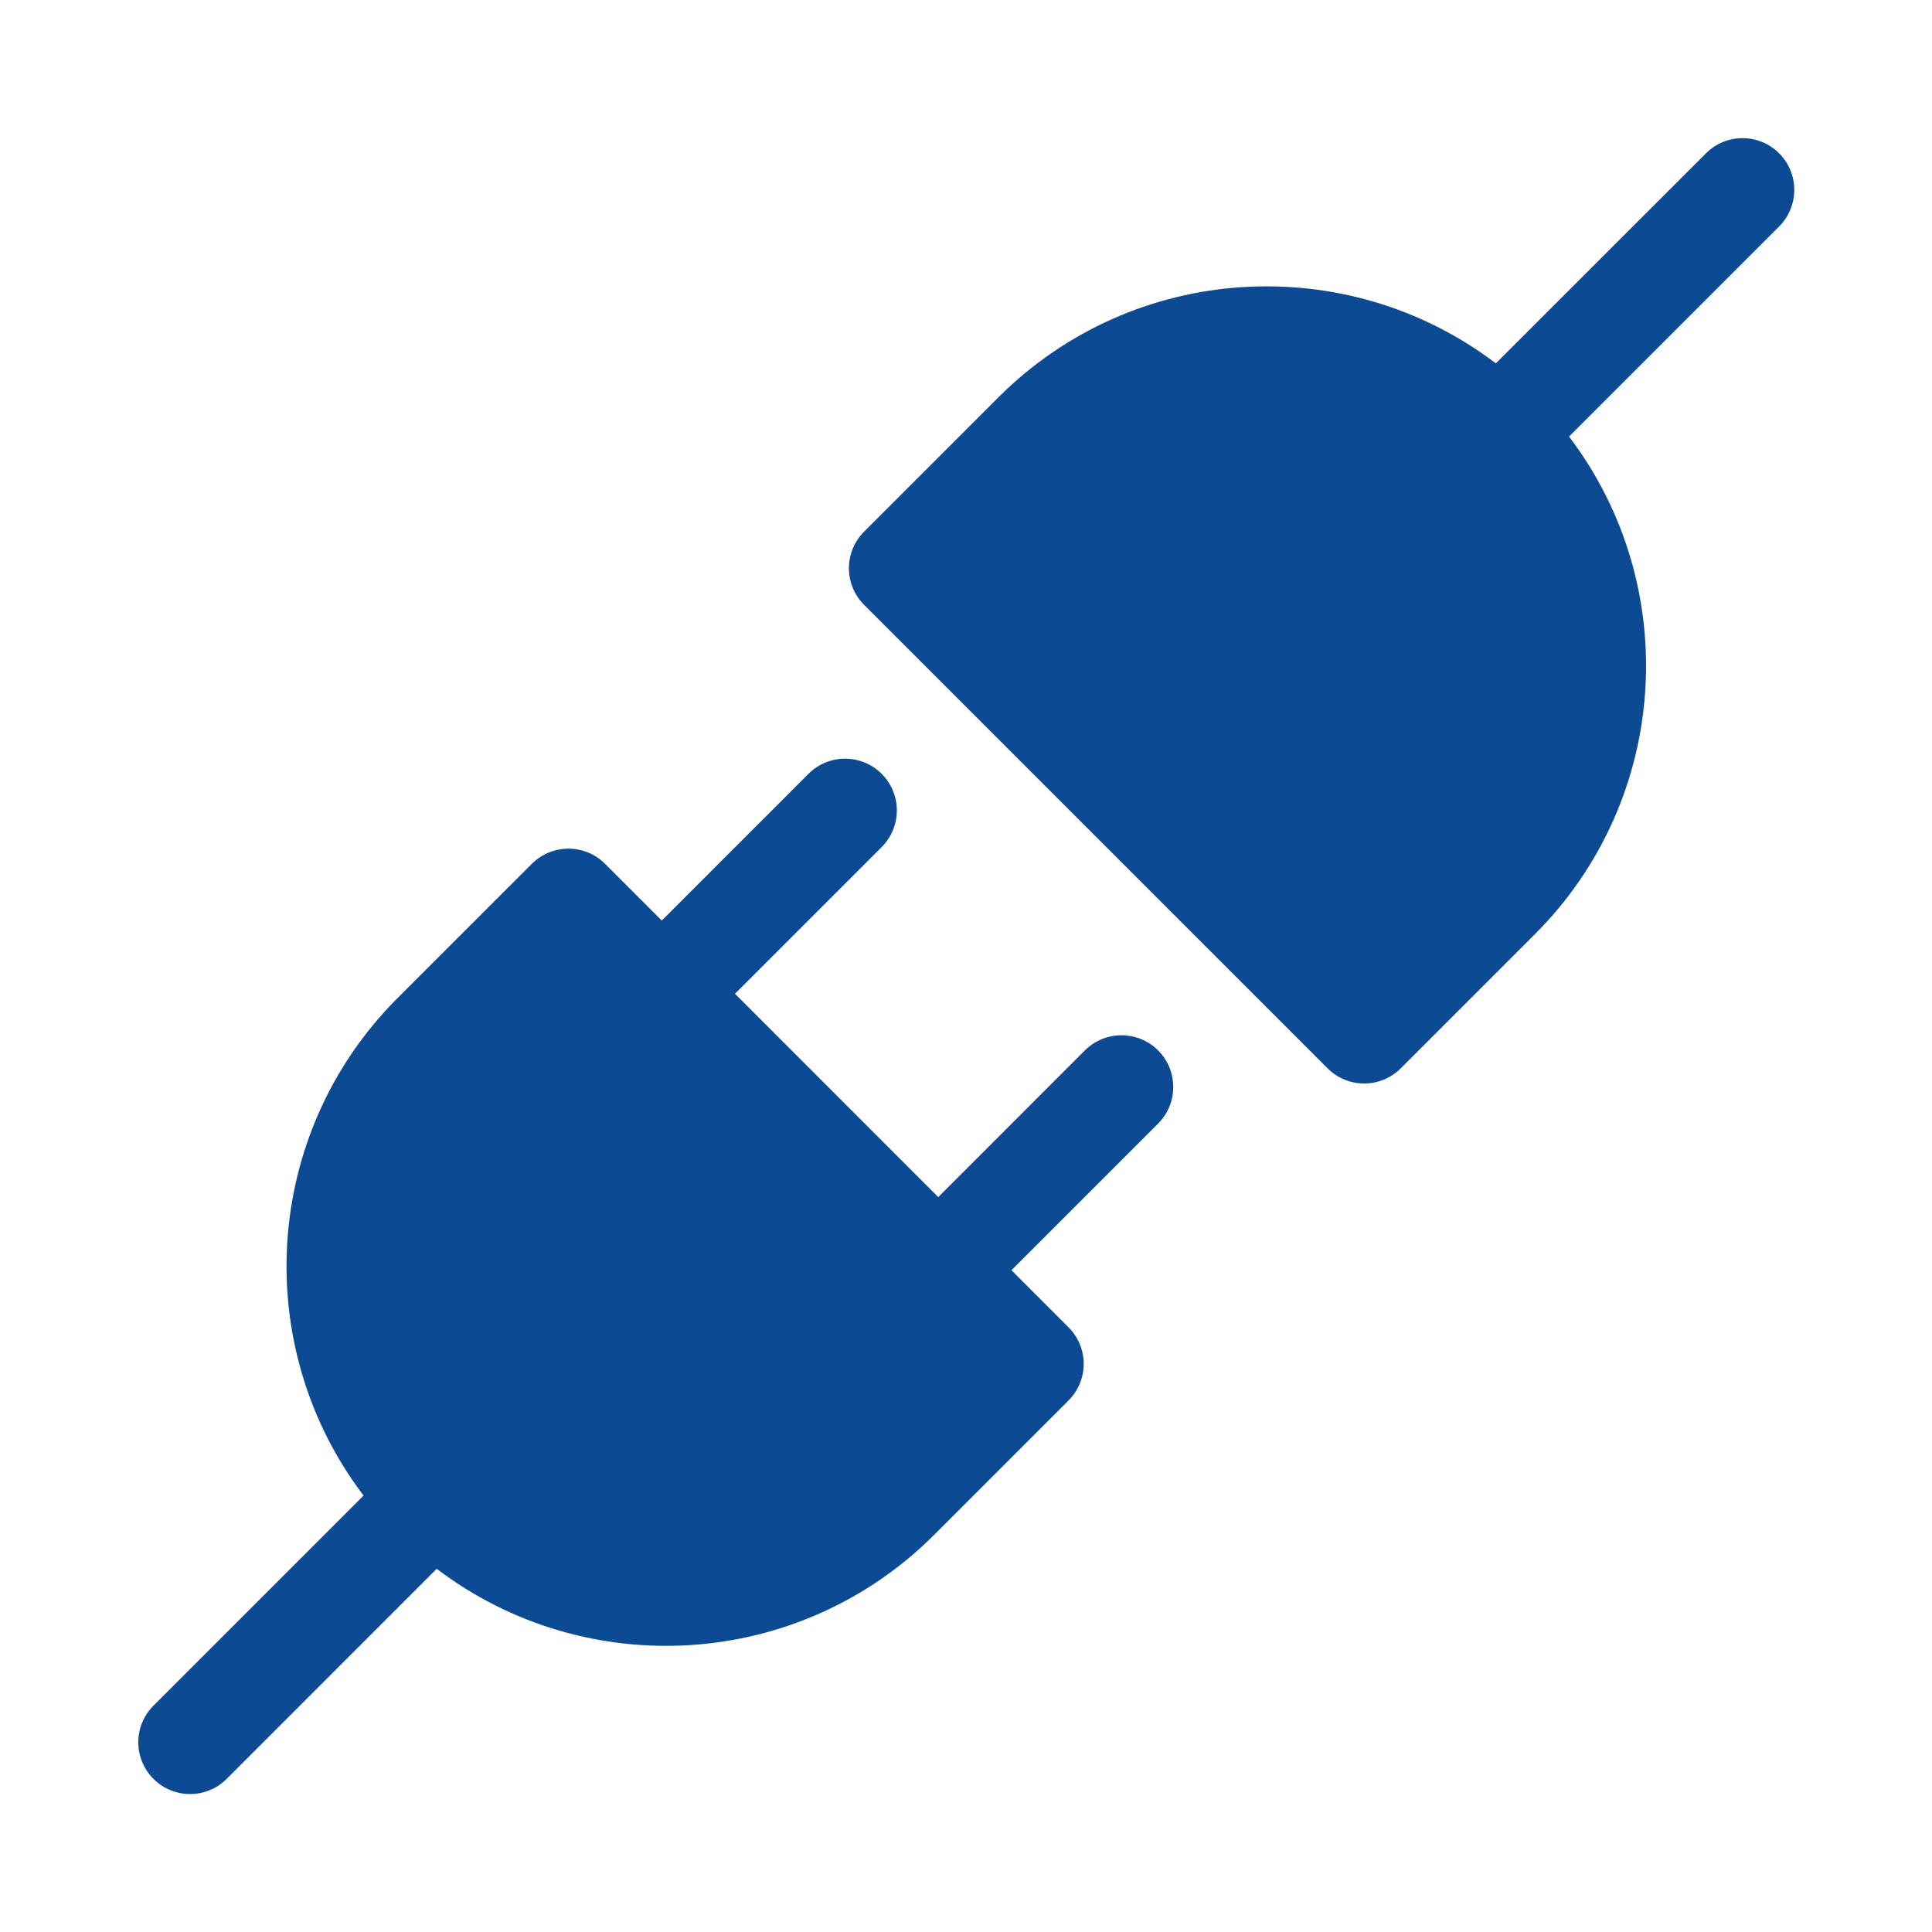
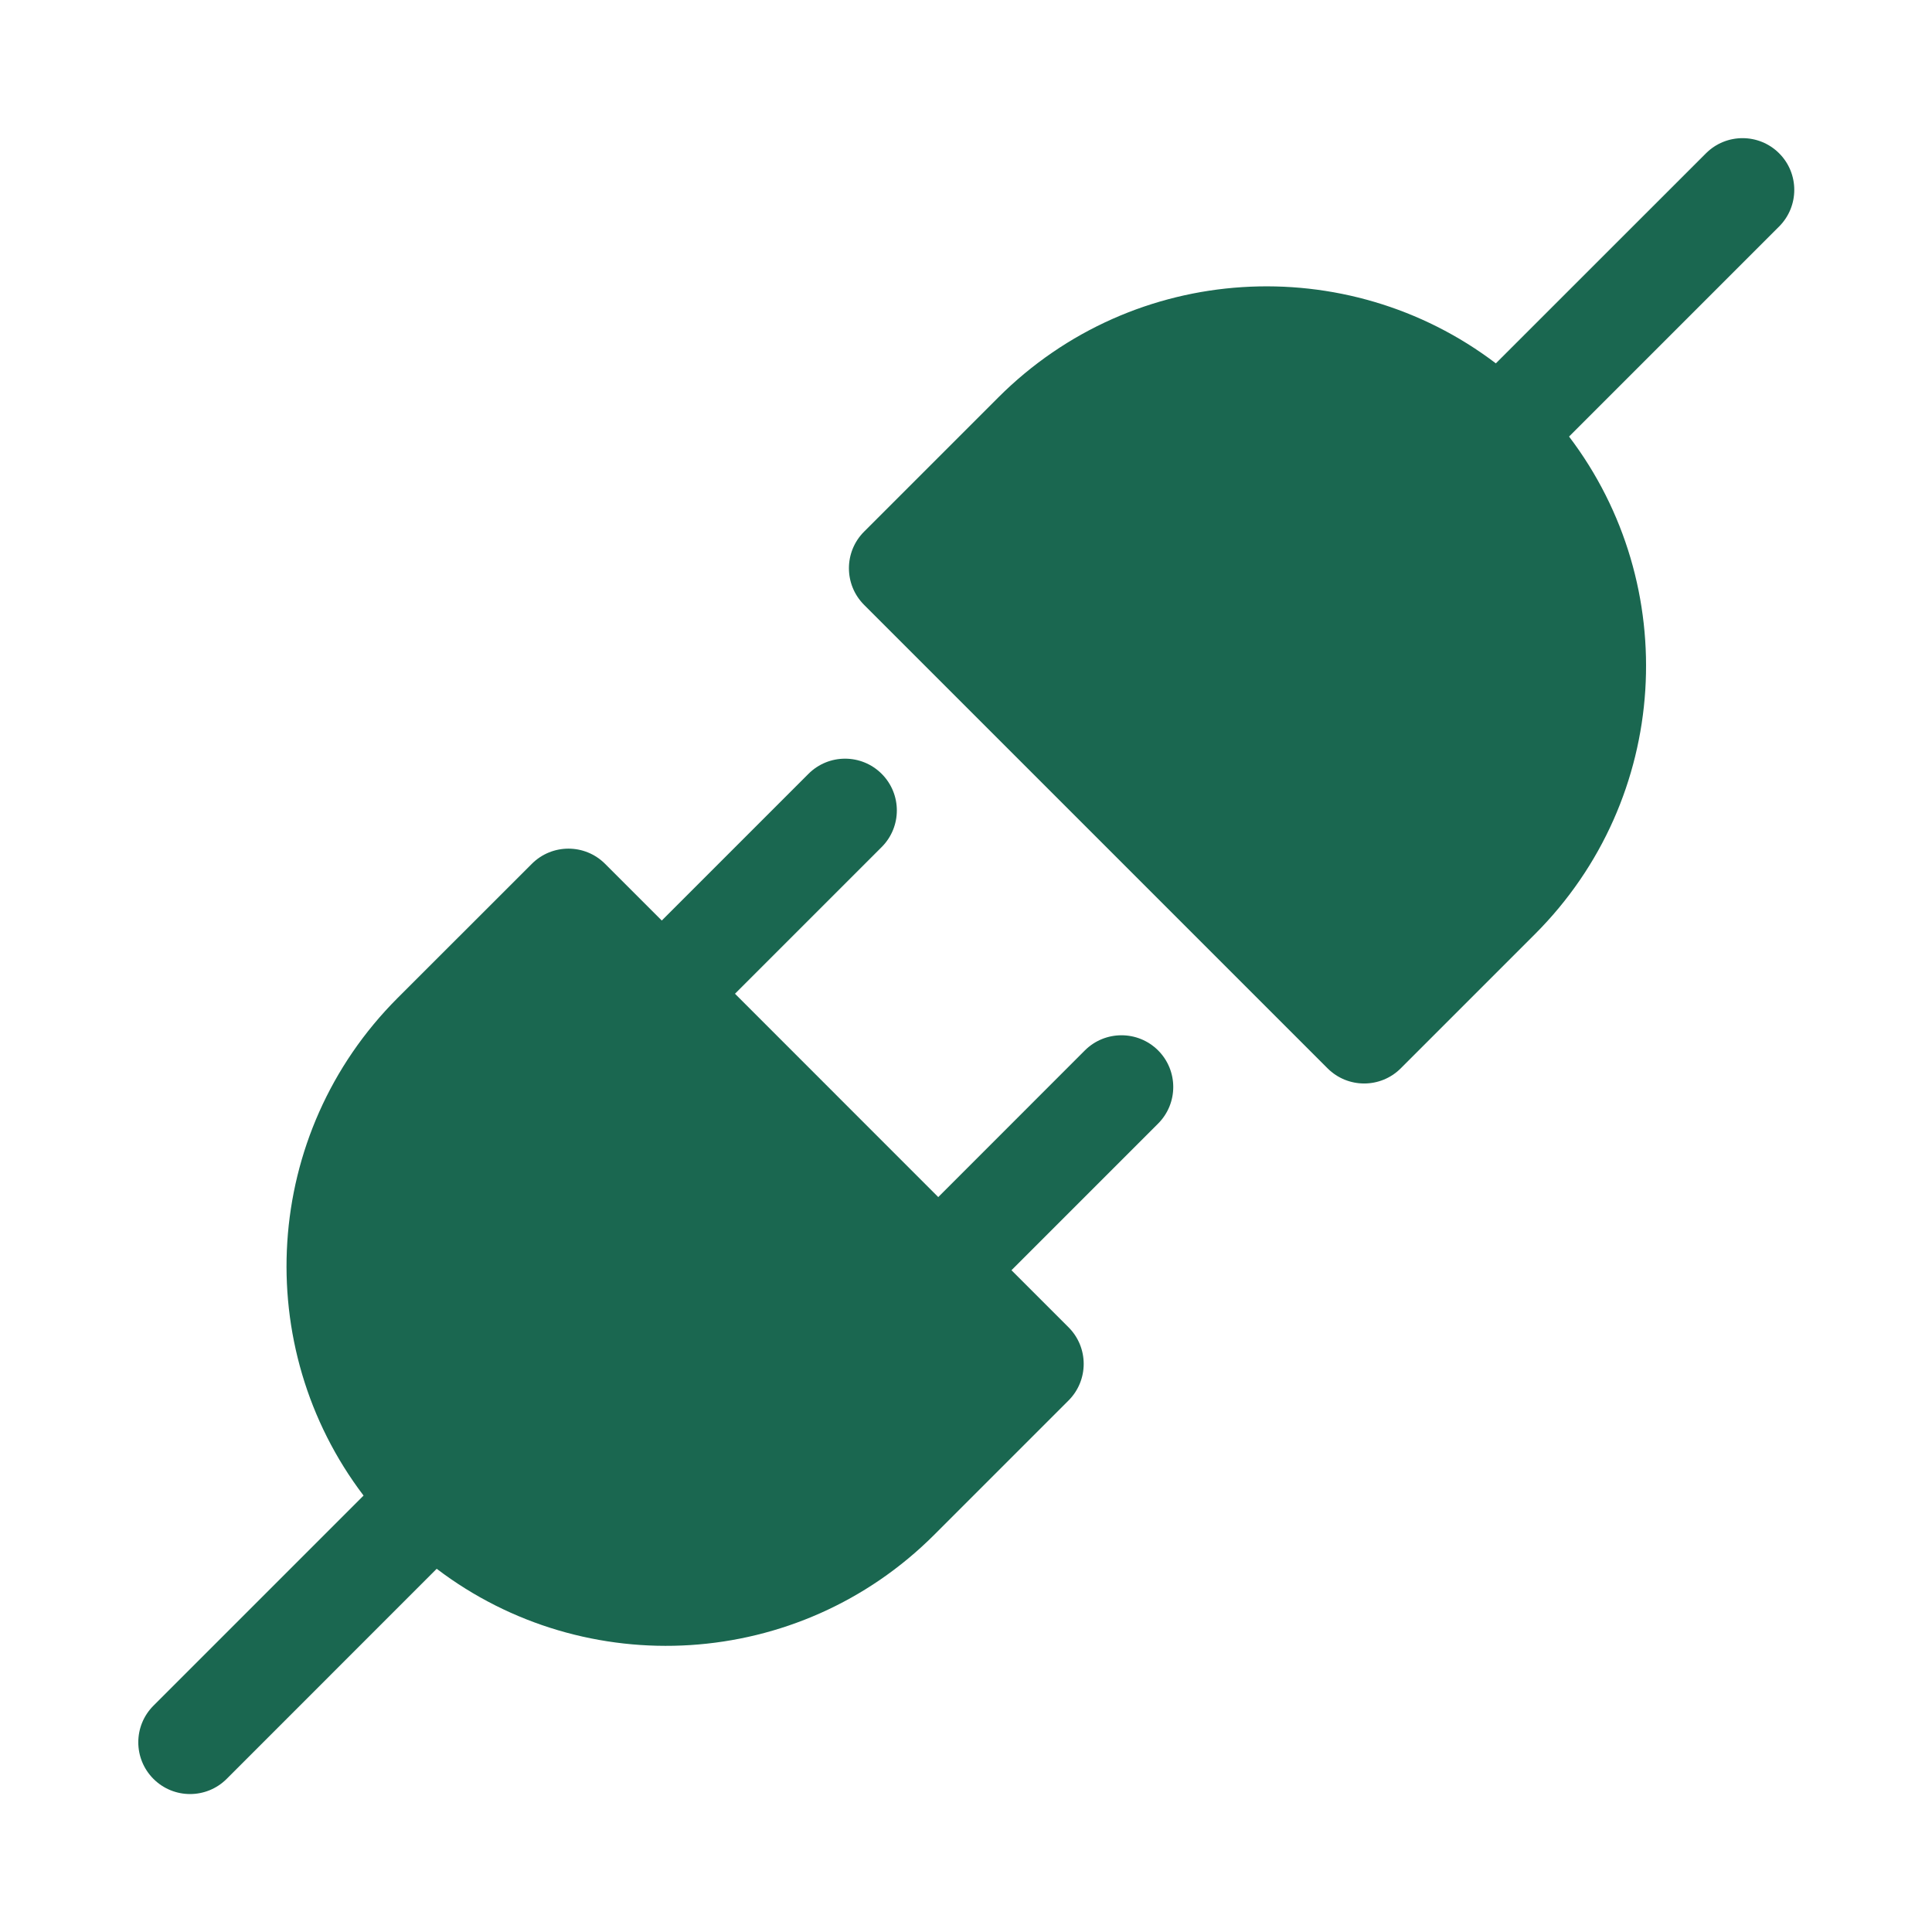
- <svg width="24px" height="24px" viewBox="0 0 28 28" fill="#0C4B93">
-   <path d="M22.74 6.327C24.378 8.483 24.213 11.571 22.245 13.539L20.301 15.483C20.008 15.776 19.533 15.776 19.24 15.483L12.523 8.766C12.23 8.473 12.23 7.998 12.523 7.705L14.467 5.761C16.435 3.793 19.524 3.628 21.679 5.266L24.724 2.222C25.017 1.929 25.492 1.929 25.785 2.222C26.077 2.514 26.077 2.989 25.785 3.282L22.74 6.327Z" fill="#0C4B93" />
-   <path d="M12.778 12.276C13.071 11.983 13.071 11.508 12.778 11.215C12.485 10.922 12.01 10.922 11.717 11.215L9.591 13.341L8.769 12.519C8.476 12.226 8.001 12.226 7.708 12.519L5.763 14.463C3.795 16.431 3.631 19.52 5.269 21.675L2.224 24.72C1.931 25.013 1.931 25.488 2.224 25.781C2.517 26.074 2.992 26.074 3.285 25.781L6.329 22.736C8.485 24.375 11.573 24.21 13.541 22.242L15.486 20.297C15.779 20.004 15.779 19.529 15.486 19.236L14.659 18.409L16.784 16.284C17.077 15.991 17.077 15.516 16.784 15.223C16.491 14.931 16.016 14.931 15.723 15.223L13.598 17.349L10.652 14.402L12.778 12.276Z" fill="#0C4B93" />
+ <svg width="24px" height="24px" viewBox="0 0 28 28" fill="#1A6750">
+   <path d="M22.74 6.327C24.378 8.483 24.213 11.571 22.245 13.539L20.301 15.483C20.008 15.776 19.533 15.776 19.24 15.483L12.523 8.766C12.23 8.473 12.23 7.998 12.523 7.705L14.467 5.761C16.435 3.793 19.524 3.628 21.679 5.266L24.724 2.222C25.017 1.929 25.492 1.929 25.785 2.222C26.077 2.514 26.077 2.989 25.785 3.282L22.74 6.327Z" fill="#1A6750" />
+   <path d="M12.778 12.276C13.071 11.983 13.071 11.508 12.778 11.215C12.485 10.922 12.01 10.922 11.717 11.215L9.591 13.341L8.769 12.519C8.476 12.226 8.001 12.226 7.708 12.519L5.763 14.463C3.795 16.431 3.631 19.52 5.269 21.675L2.224 24.72C1.931 25.013 1.931 25.488 2.224 25.781C2.517 26.074 2.992 26.074 3.285 25.781L6.329 22.736C8.485 24.375 11.573 24.21 13.541 22.242L15.486 20.297C15.779 20.004 15.779 19.529 15.486 19.236L14.659 18.409L16.784 16.284C17.077 15.991 17.077 15.516 16.784 15.223C16.491 14.931 16.016 14.931 15.723 15.223L13.598 17.349L10.652 14.402L12.778 12.276Z" fill="#1A6750" />
</svg>
